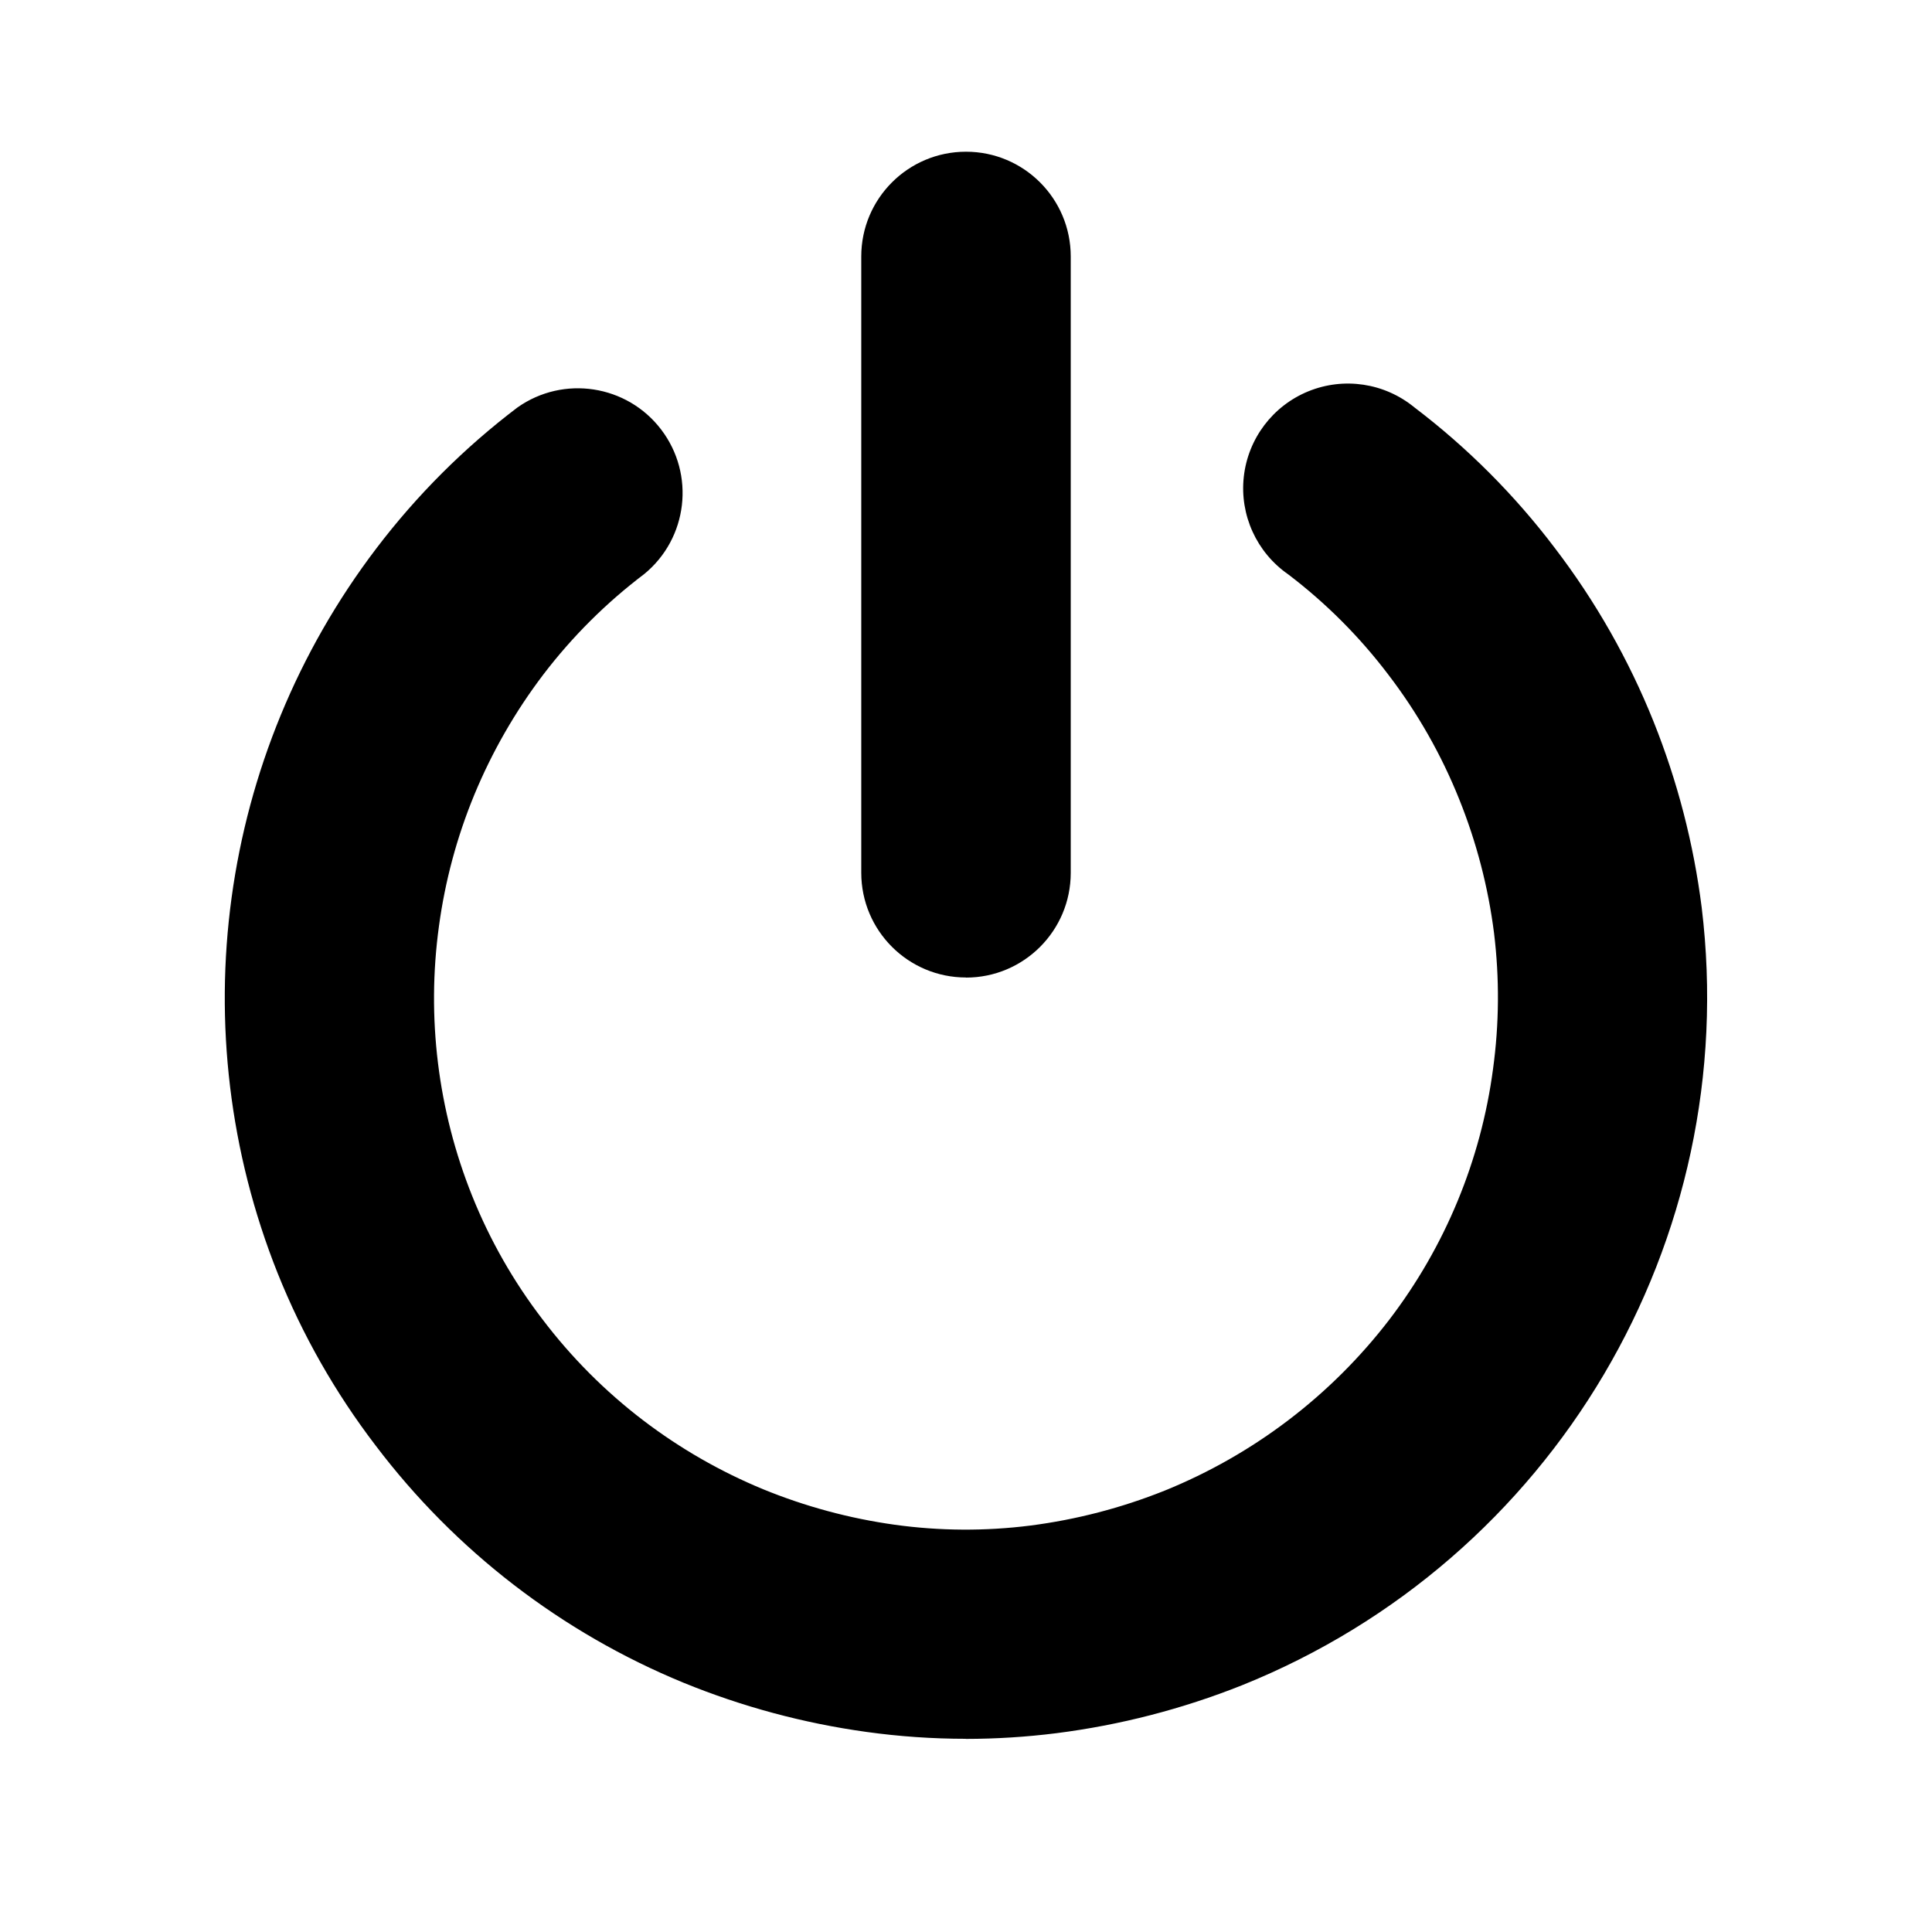
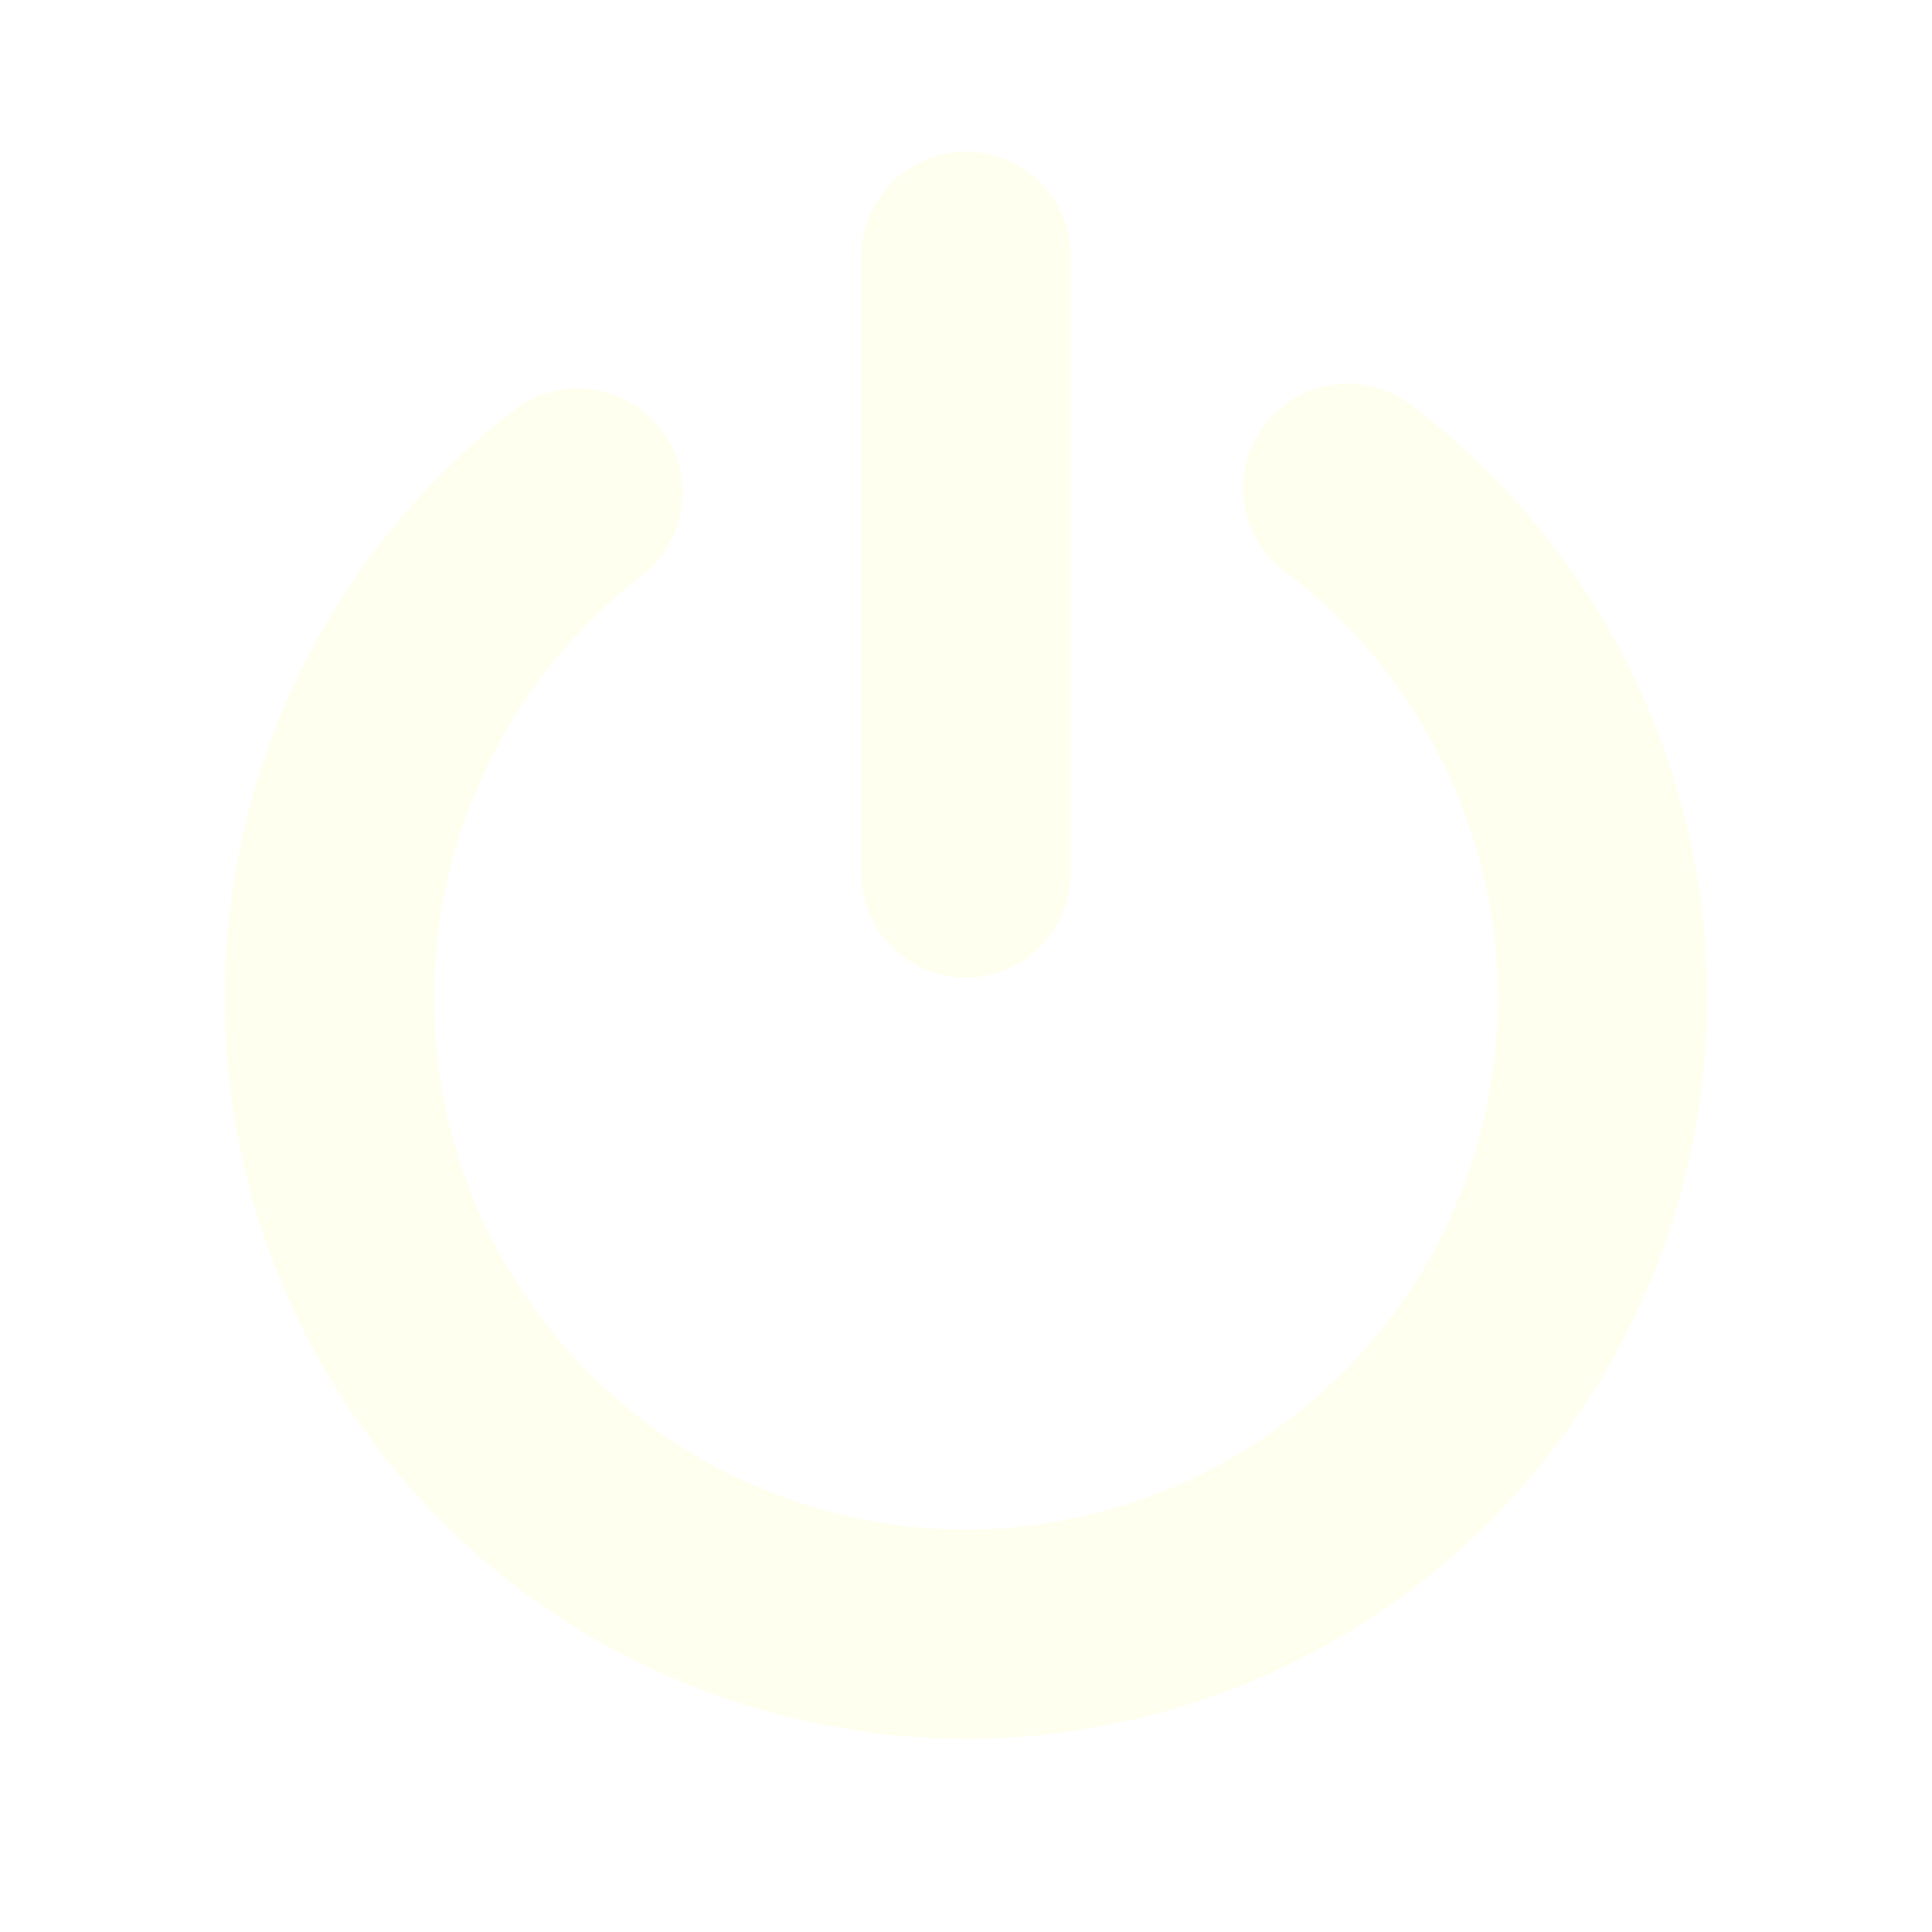
- <svg xmlns="http://www.w3.org/2000/svg" fill="#000000" width="800px" height="800px" viewBox="-2 0 19 19" class="cf-icon-svg">
+ <svg xmlns="http://www.w3.org/2000/svg" fill="#ffffef" width="800px" height="800px" viewBox="-2 0 19 19" class="cf-icon-svg">
  <path d="M7.498 17.1a7.128 7.128 0 0 1-.98-.068 7.455 7.455 0 0 1-1.795-.483 7.26 7.26 0 0 1-3.028-2.332A7.188 7.188 0 0 1 .73 12.52a7.304 7.304 0 0 1 .972-7.128 7.221 7.221 0 0 1 1.387-1.385 1.03 1.03 0 0 1 1.247 1.638 5.176 5.176 0 0 0-.993.989 5.313 5.313 0 0 0-.678 1.181 5.23 5.23 0 0 0-.348 1.292 5.22 5.22 0 0 0 .326 2.653 5.139 5.139 0 0 0 .69 1.212 5.205 5.205 0 0 0 .992.996 5.257 5.257 0 0 0 1.178.677 5.37 5.37 0 0 0 1.297.35 5.075 5.075 0 0 0 1.332.008 5.406 5.406 0 0 0 1.32-.343 5.289 5.289 0 0 0 2.211-1.682 5.18 5.18 0 0 0 1.02-2.465 5.2 5.2 0 0 0 .01-1.336 5.315 5.315 0 0 0-.343-1.318 5.195 5.195 0 0 0-.695-1.222 5.134 5.134 0 0 0-.987-.989 1.03 1.03 0 1 1 1.24-1.643 7.186 7.186 0 0 1 1.384 1.386 7.259 7.259 0 0 1 .97 1.706 7.413 7.413 0 0 1 .473 1.827 7.296 7.296 0 0 1-4.522 7.65 7.476 7.476 0 0 1-1.825.471 7.203 7.203 0 0 1-.89.056zM7.5 9.613a1.03 1.03 0 0 1-1.03-1.029V2.522a1.03 1.03 0 0 1 2.06 0v6.062a1.03 1.03 0 0 1-1.03 1.03z" />
</svg>
